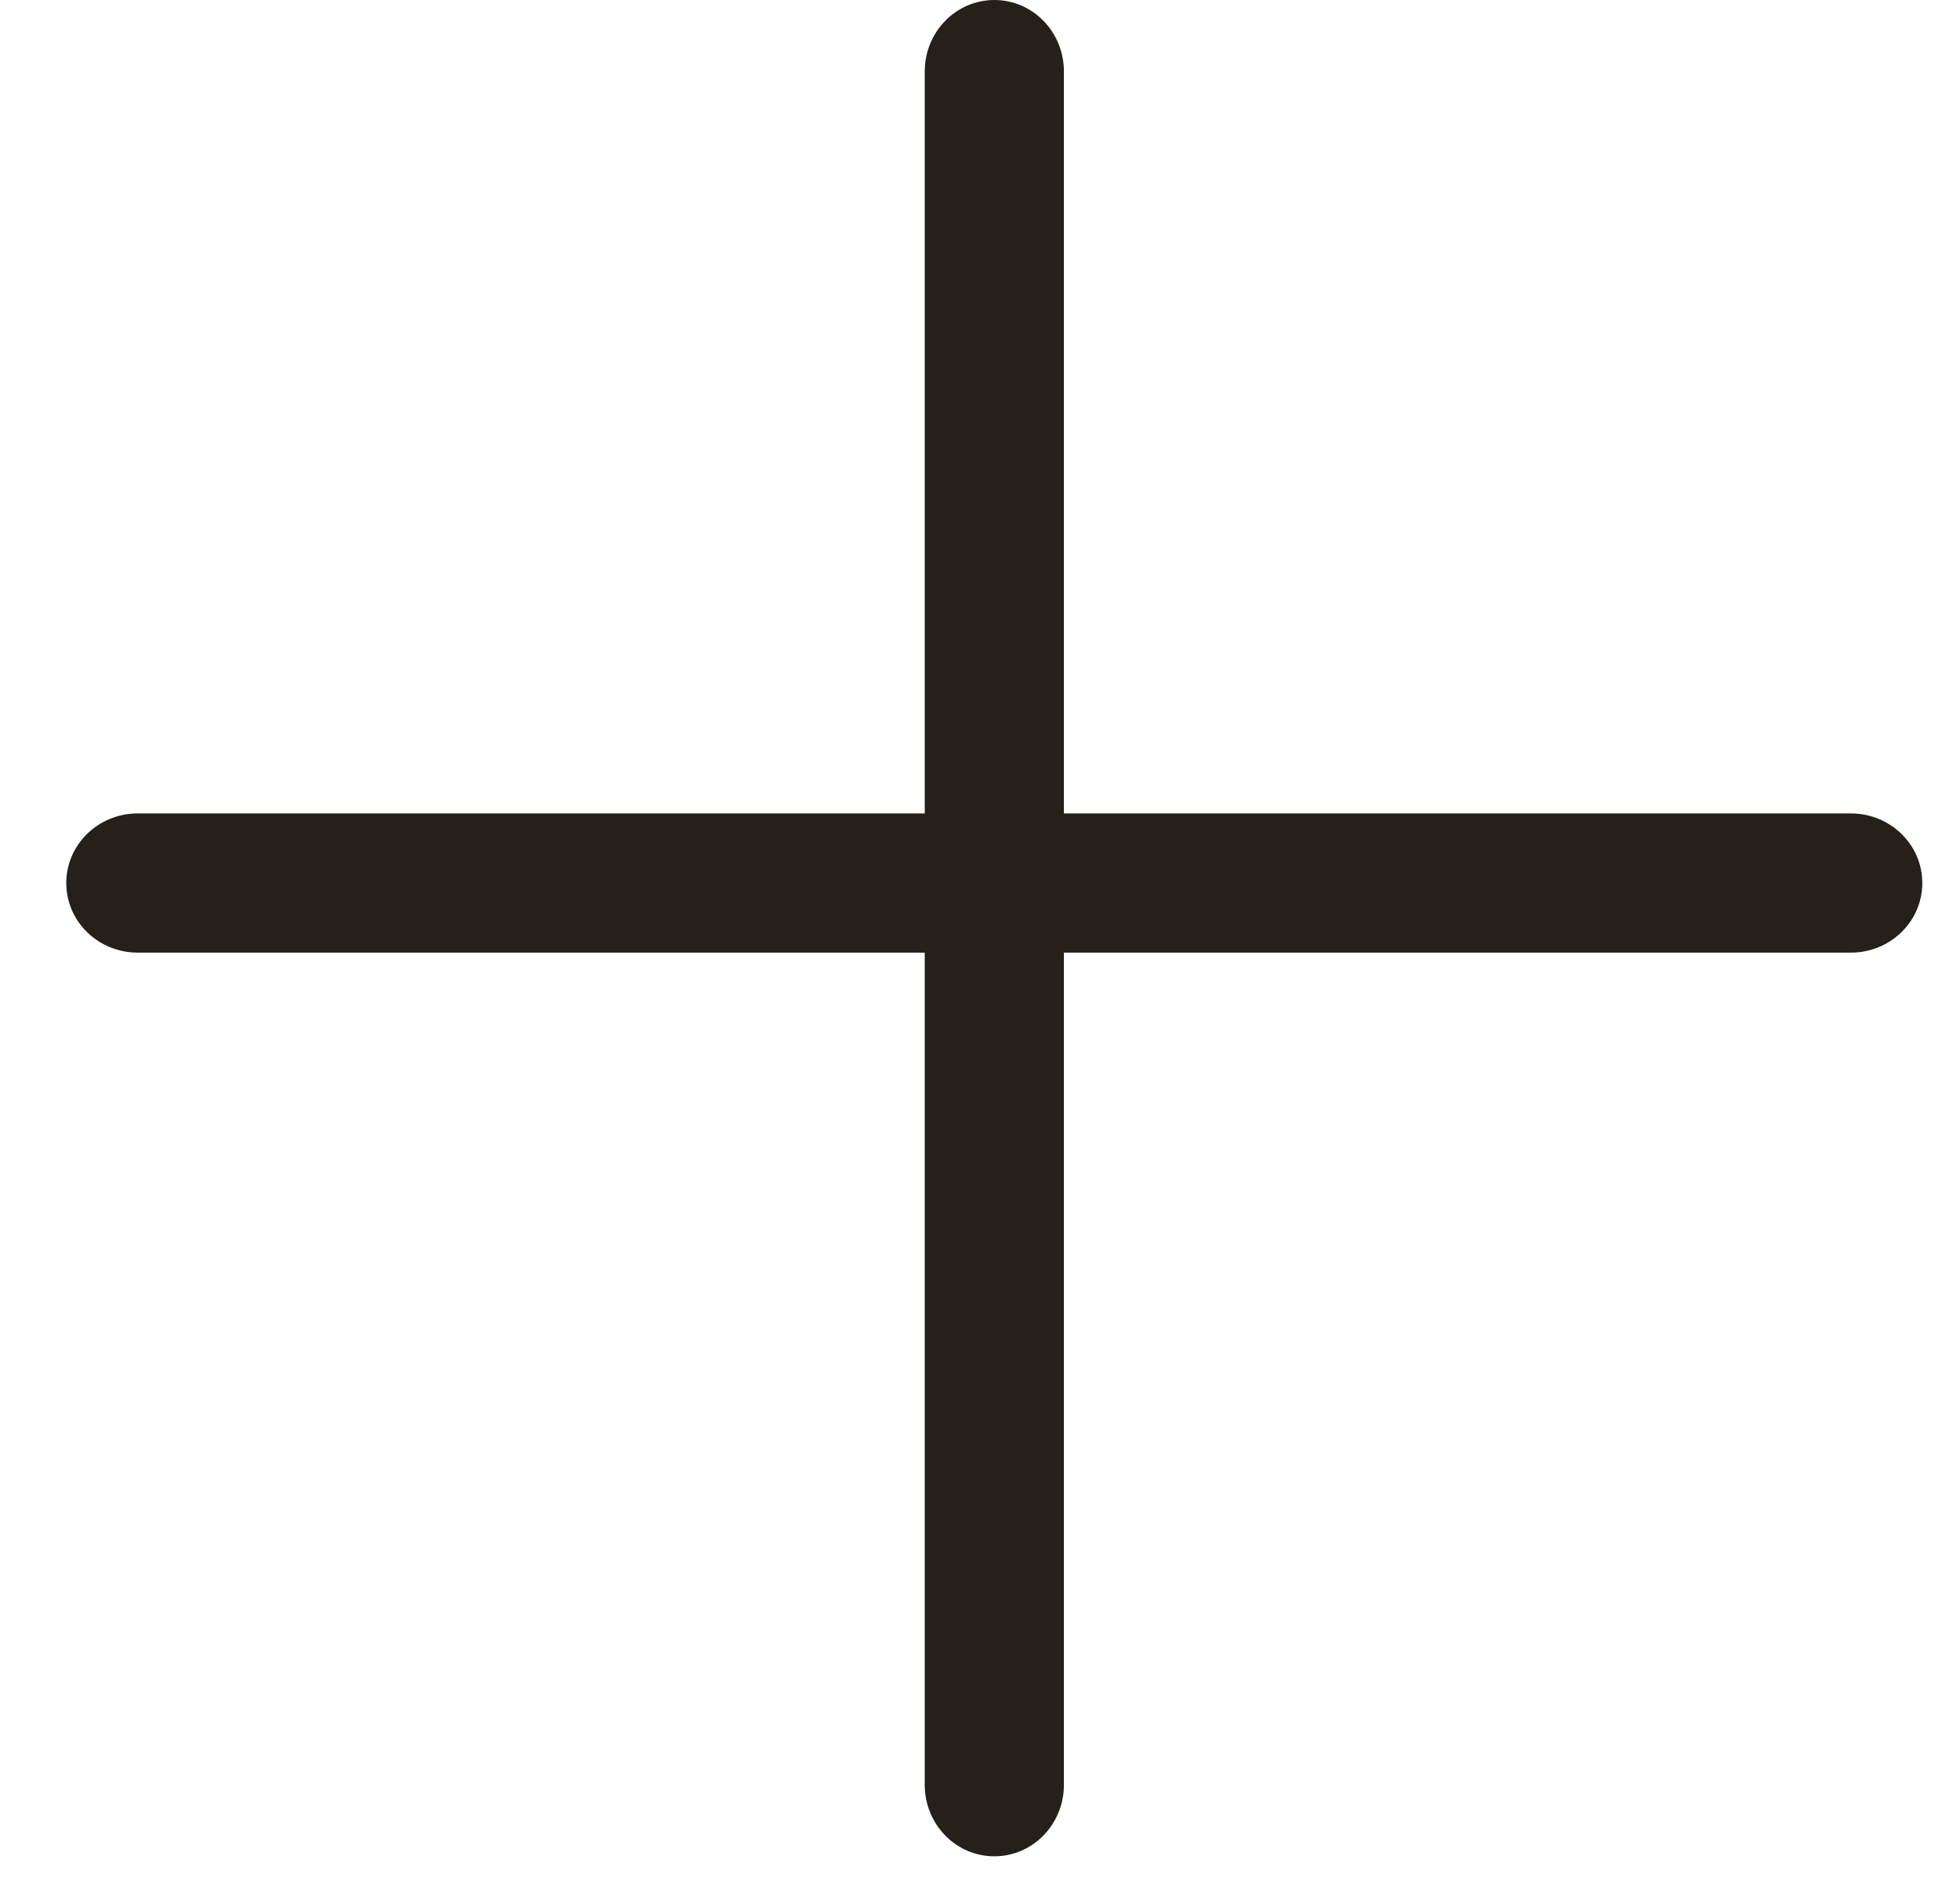
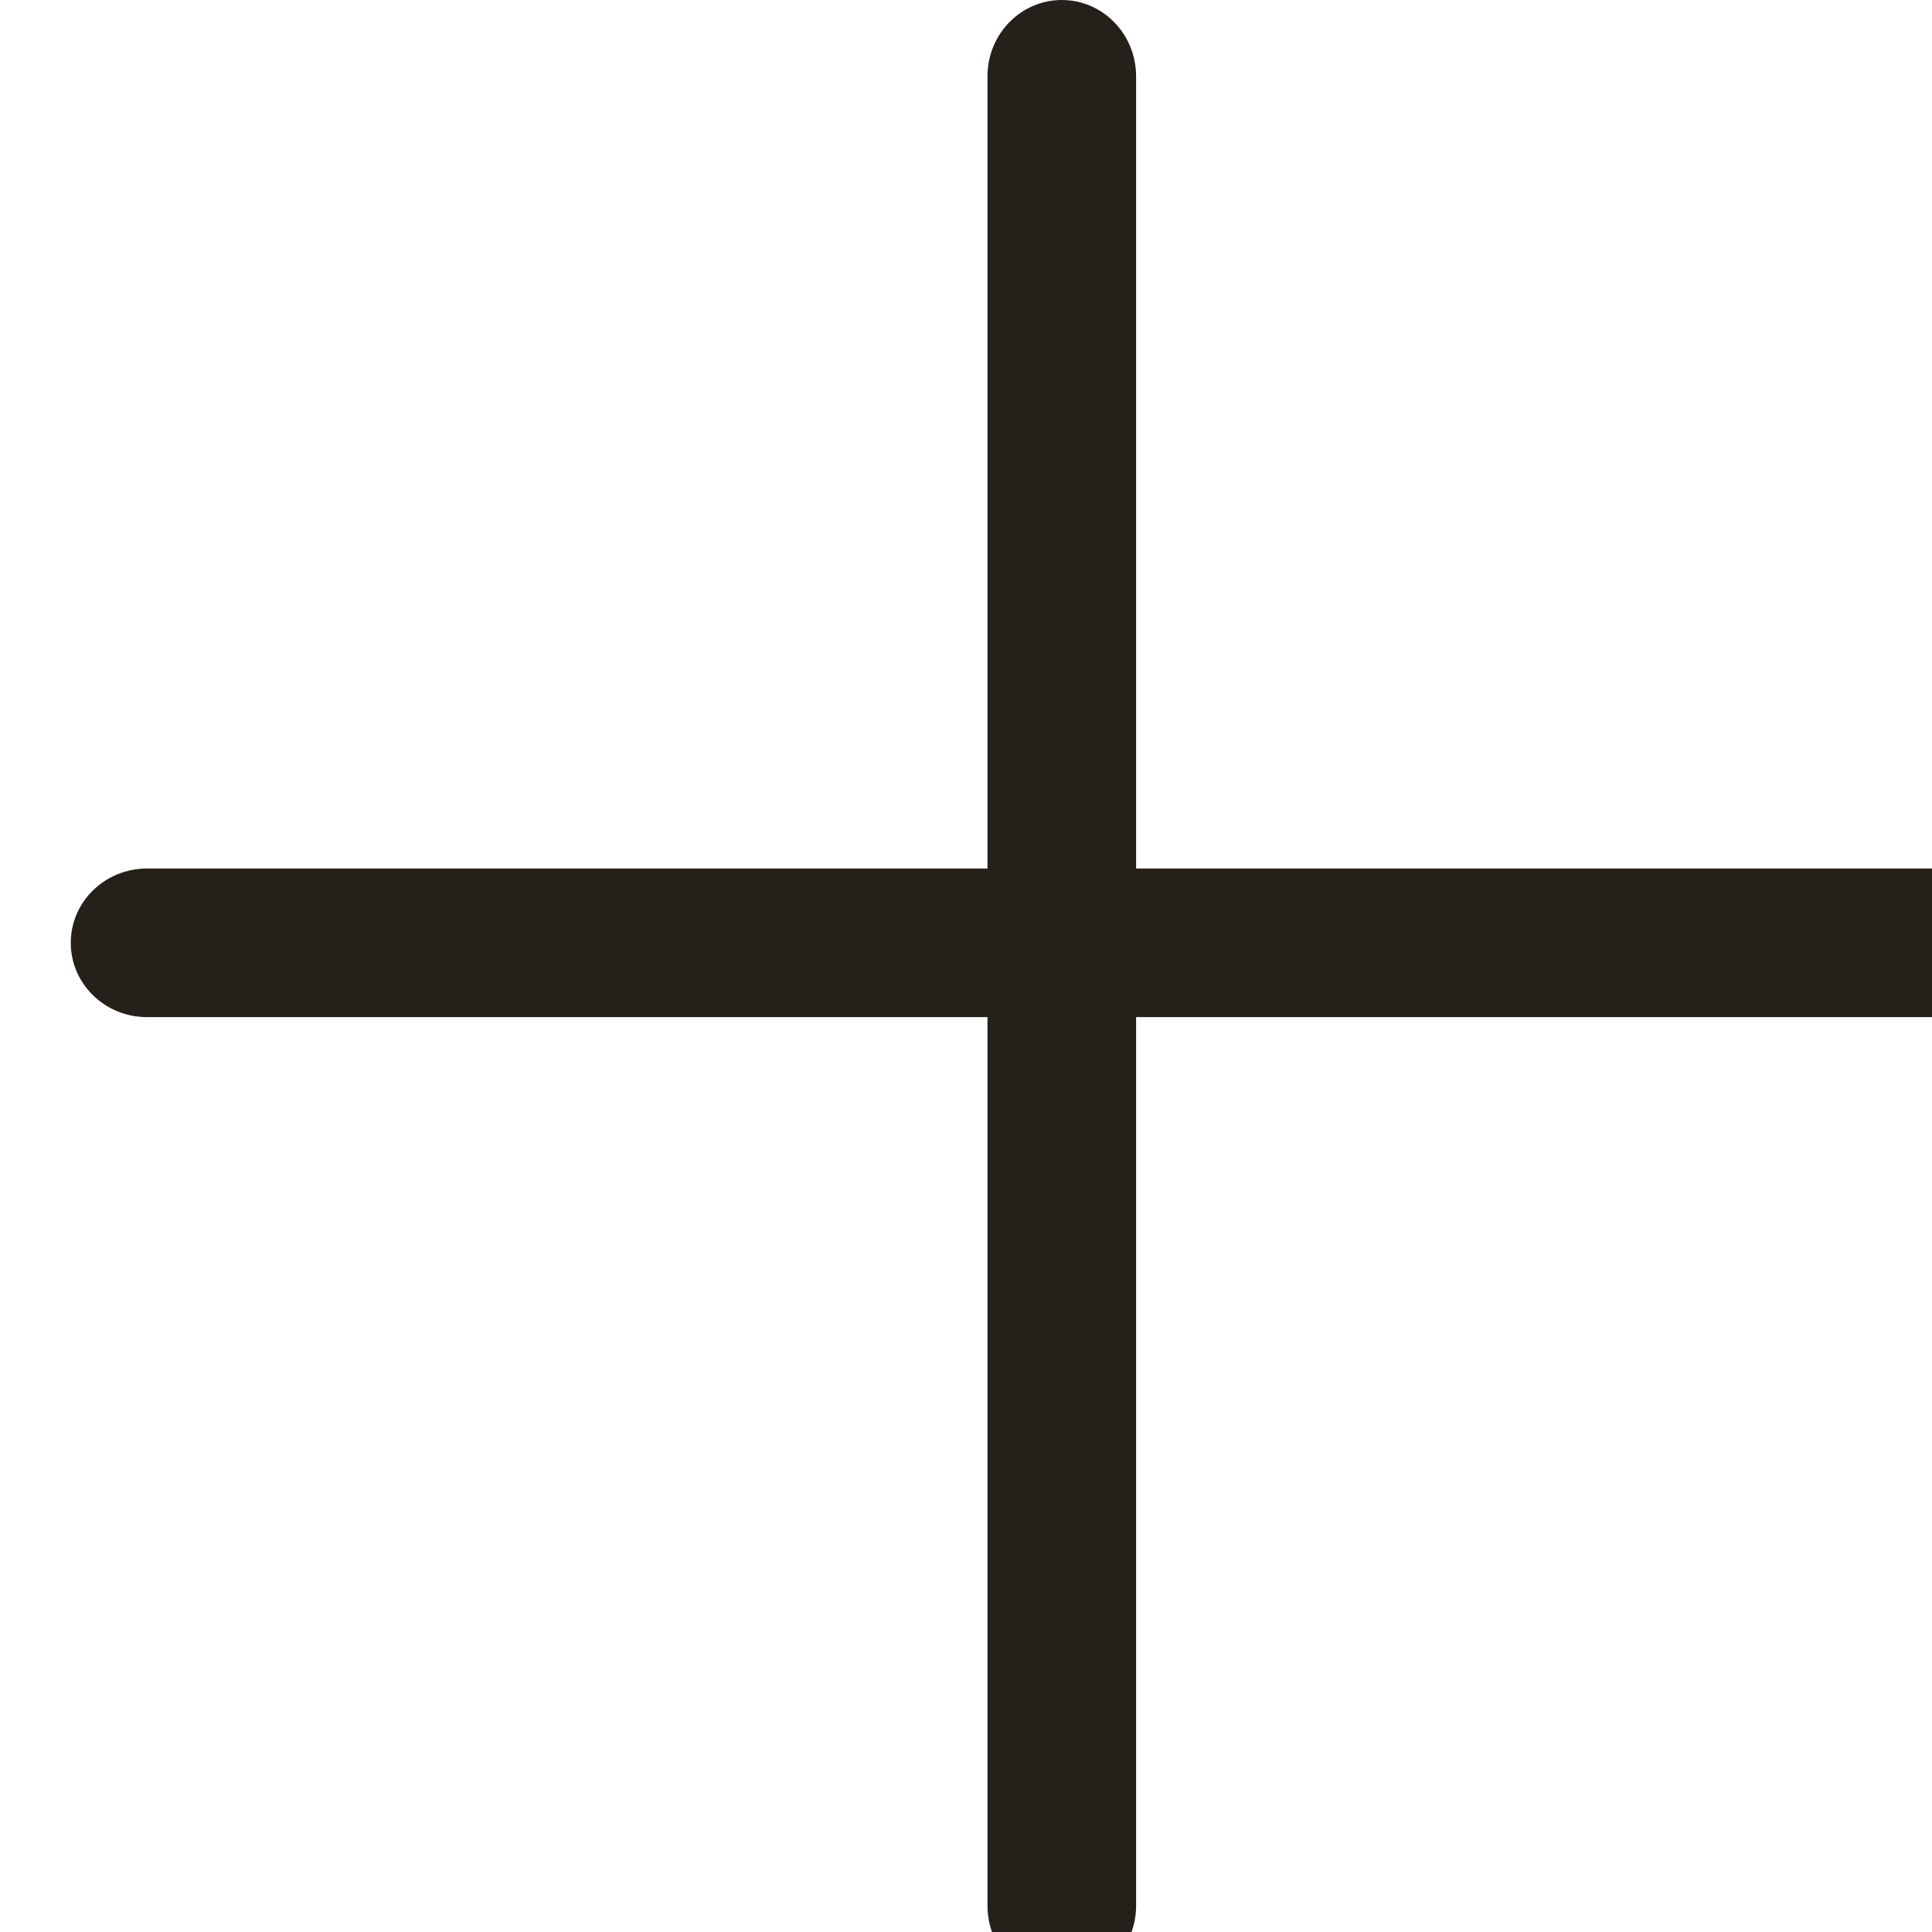
- <svg xmlns="http://www.w3.org/2000/svg" width="26" height="25" viewBox="0 0 26 25" fill="none" id="accordion-open">
+ <svg xmlns="http://www.w3.org/2000/svg" width="24" height="24" viewBox="0 0 24 24" fill="none" id="accordion-open">
  <path fill-rule="evenodd" clip-rule="evenodd" d="M0.879 11.712C0.879 11.202 1.303 10.789 1.826 10.789H24.553C25.076 10.789 25.5 11.202 25.5 11.712C25.5 12.222 25.076 12.635 24.553 12.635H1.826C1.303 12.635 0.879 12.222 0.879 11.712Z" fill="#26201B" />
  <path fill-rule="evenodd" clip-rule="evenodd" d="M13.19 24.621C12.68 24.621 12.267 24.197 12.267 23.674L12.267 0.947C12.267 0.424 12.68 6.06161e-06 13.19 6.03932e-06C13.7 6.01704e-06 14.113 0.424 14.113 0.947L14.113 23.674C14.113 24.197 13.7 24.621 13.19 24.621Z" fill="#26201B" />
</svg>
